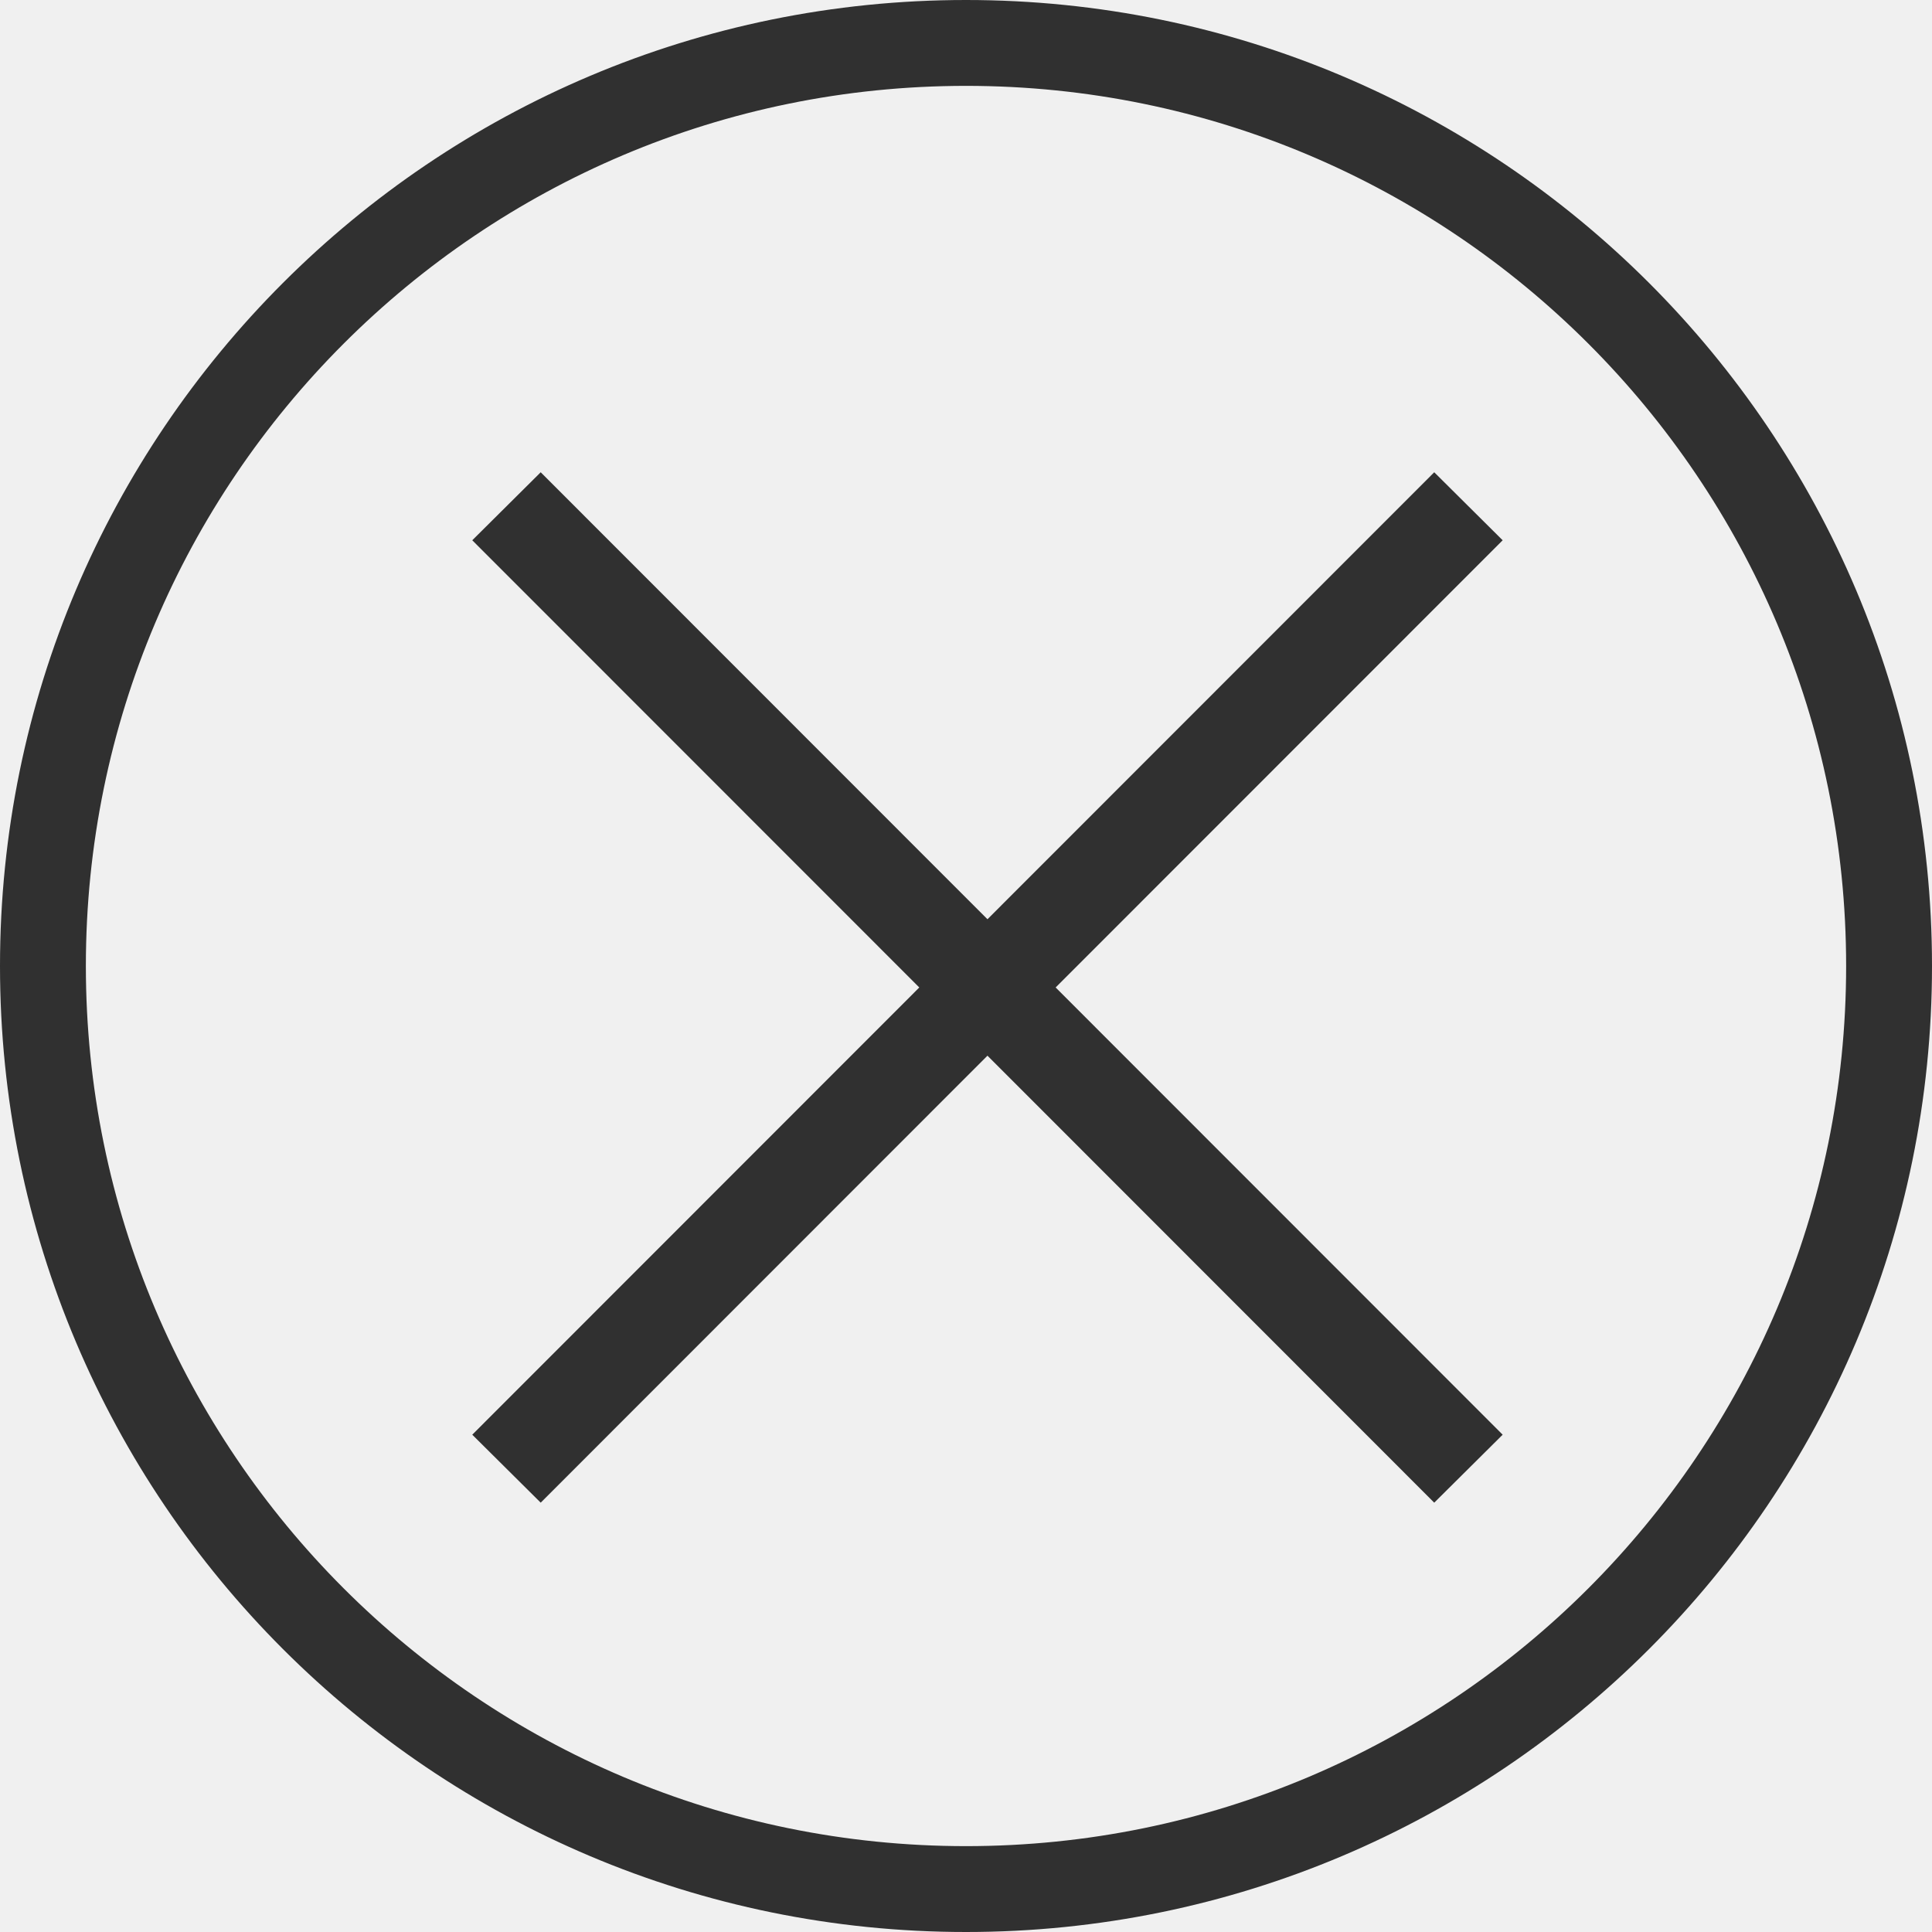
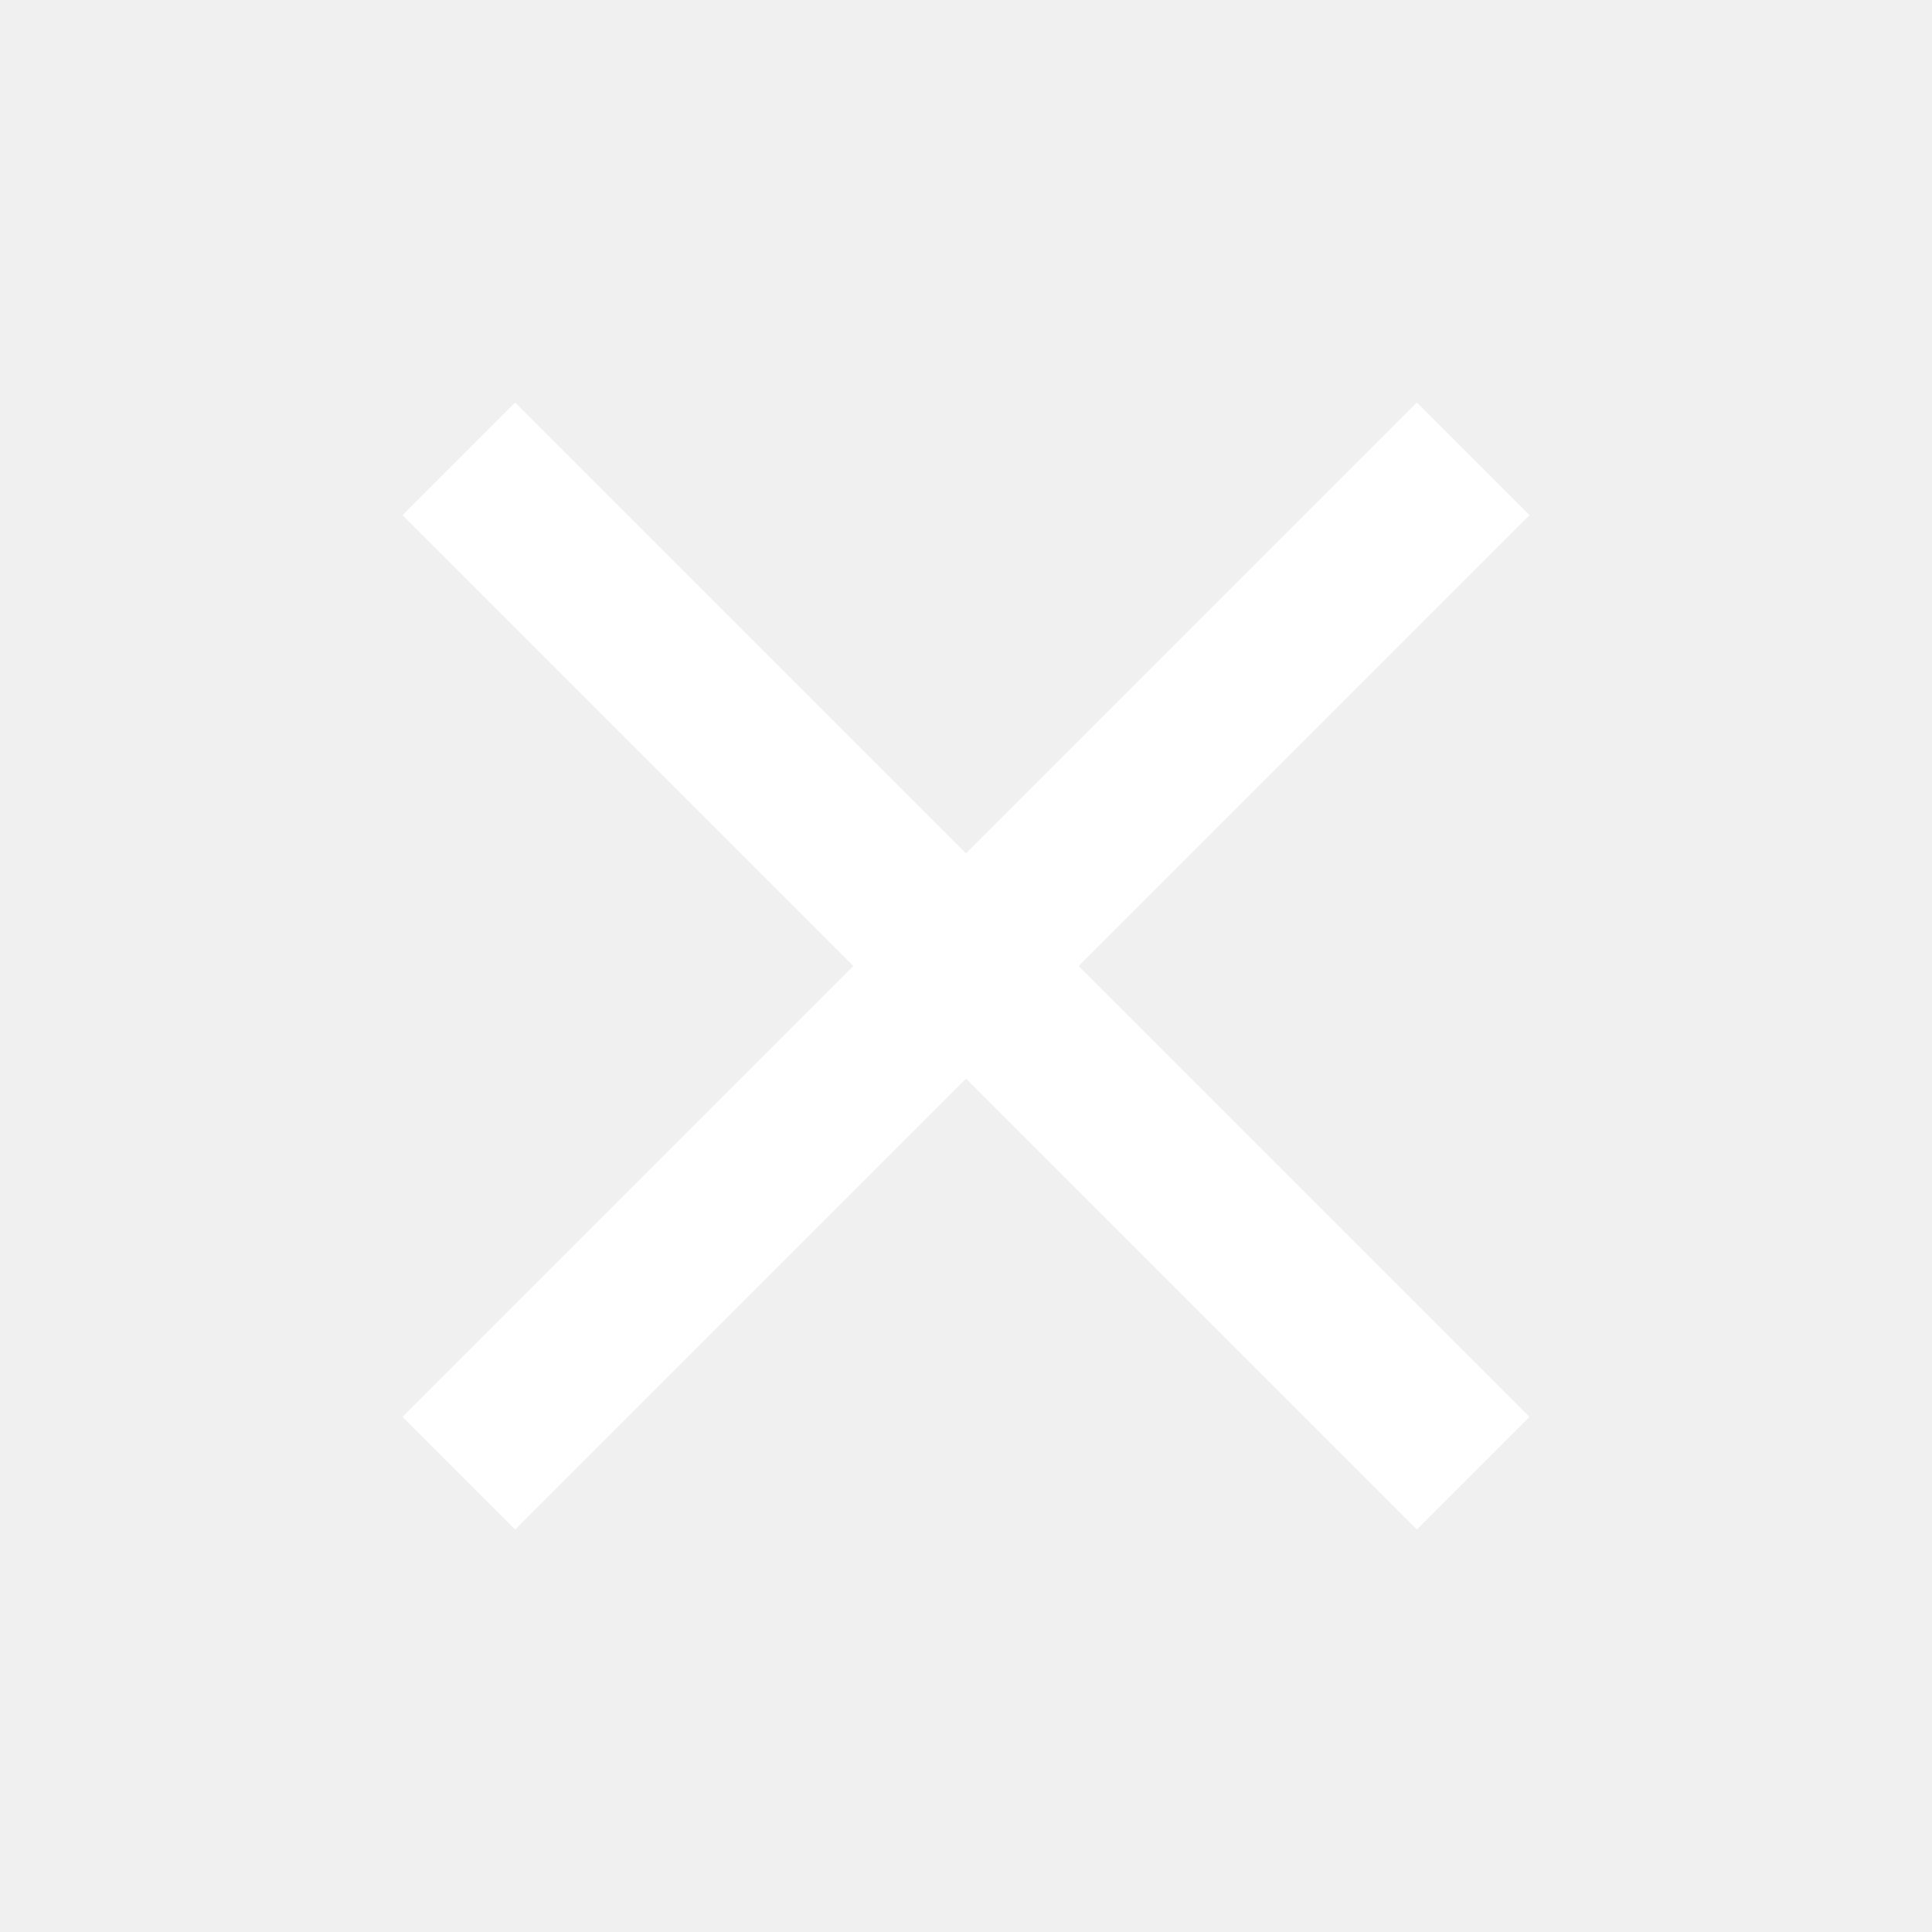
- <svg xmlns="http://www.w3.org/2000/svg" width="45" height="45" viewBox="0 0 45 45" fill="none">
-   <path d="M33.406 11L23 21.411L12.594 11L11 12.584L21.412 23L11 33.417L12.594 35L23 24.589L33.406 35L35 33.417L24.588 23L35 12.584L33.406 11Z" fill="#303030" />
-   <circle cx="22.5" cy="22.5" r="21.5" stroke="#303030" stroke-width="2" />
+ <svg xmlns="http://www.w3.org/2000/svg" width="24" height="24" viewBox="0 0 24 24" fill="none">
+   <mask id="mask0_1_788" style="mask-type:alpha" maskUnits="userSpaceOnUse" x="0" y="0" width="24" height="24">
+     <rect width="24" height="24" fill="#D9D9D9" />
+   </mask>
+   <g mask="url(#mask0_1_788)">
+     <path d="M6.4 19L5 17.6L10.6 12L5 6.4L6.4 5L12 10.6L17.6 5L19 6.4L13.4 12L19 17.6L17.6 19L12 13.4L6.4 19Z" fill="white" />
+   </g>
</svg>
